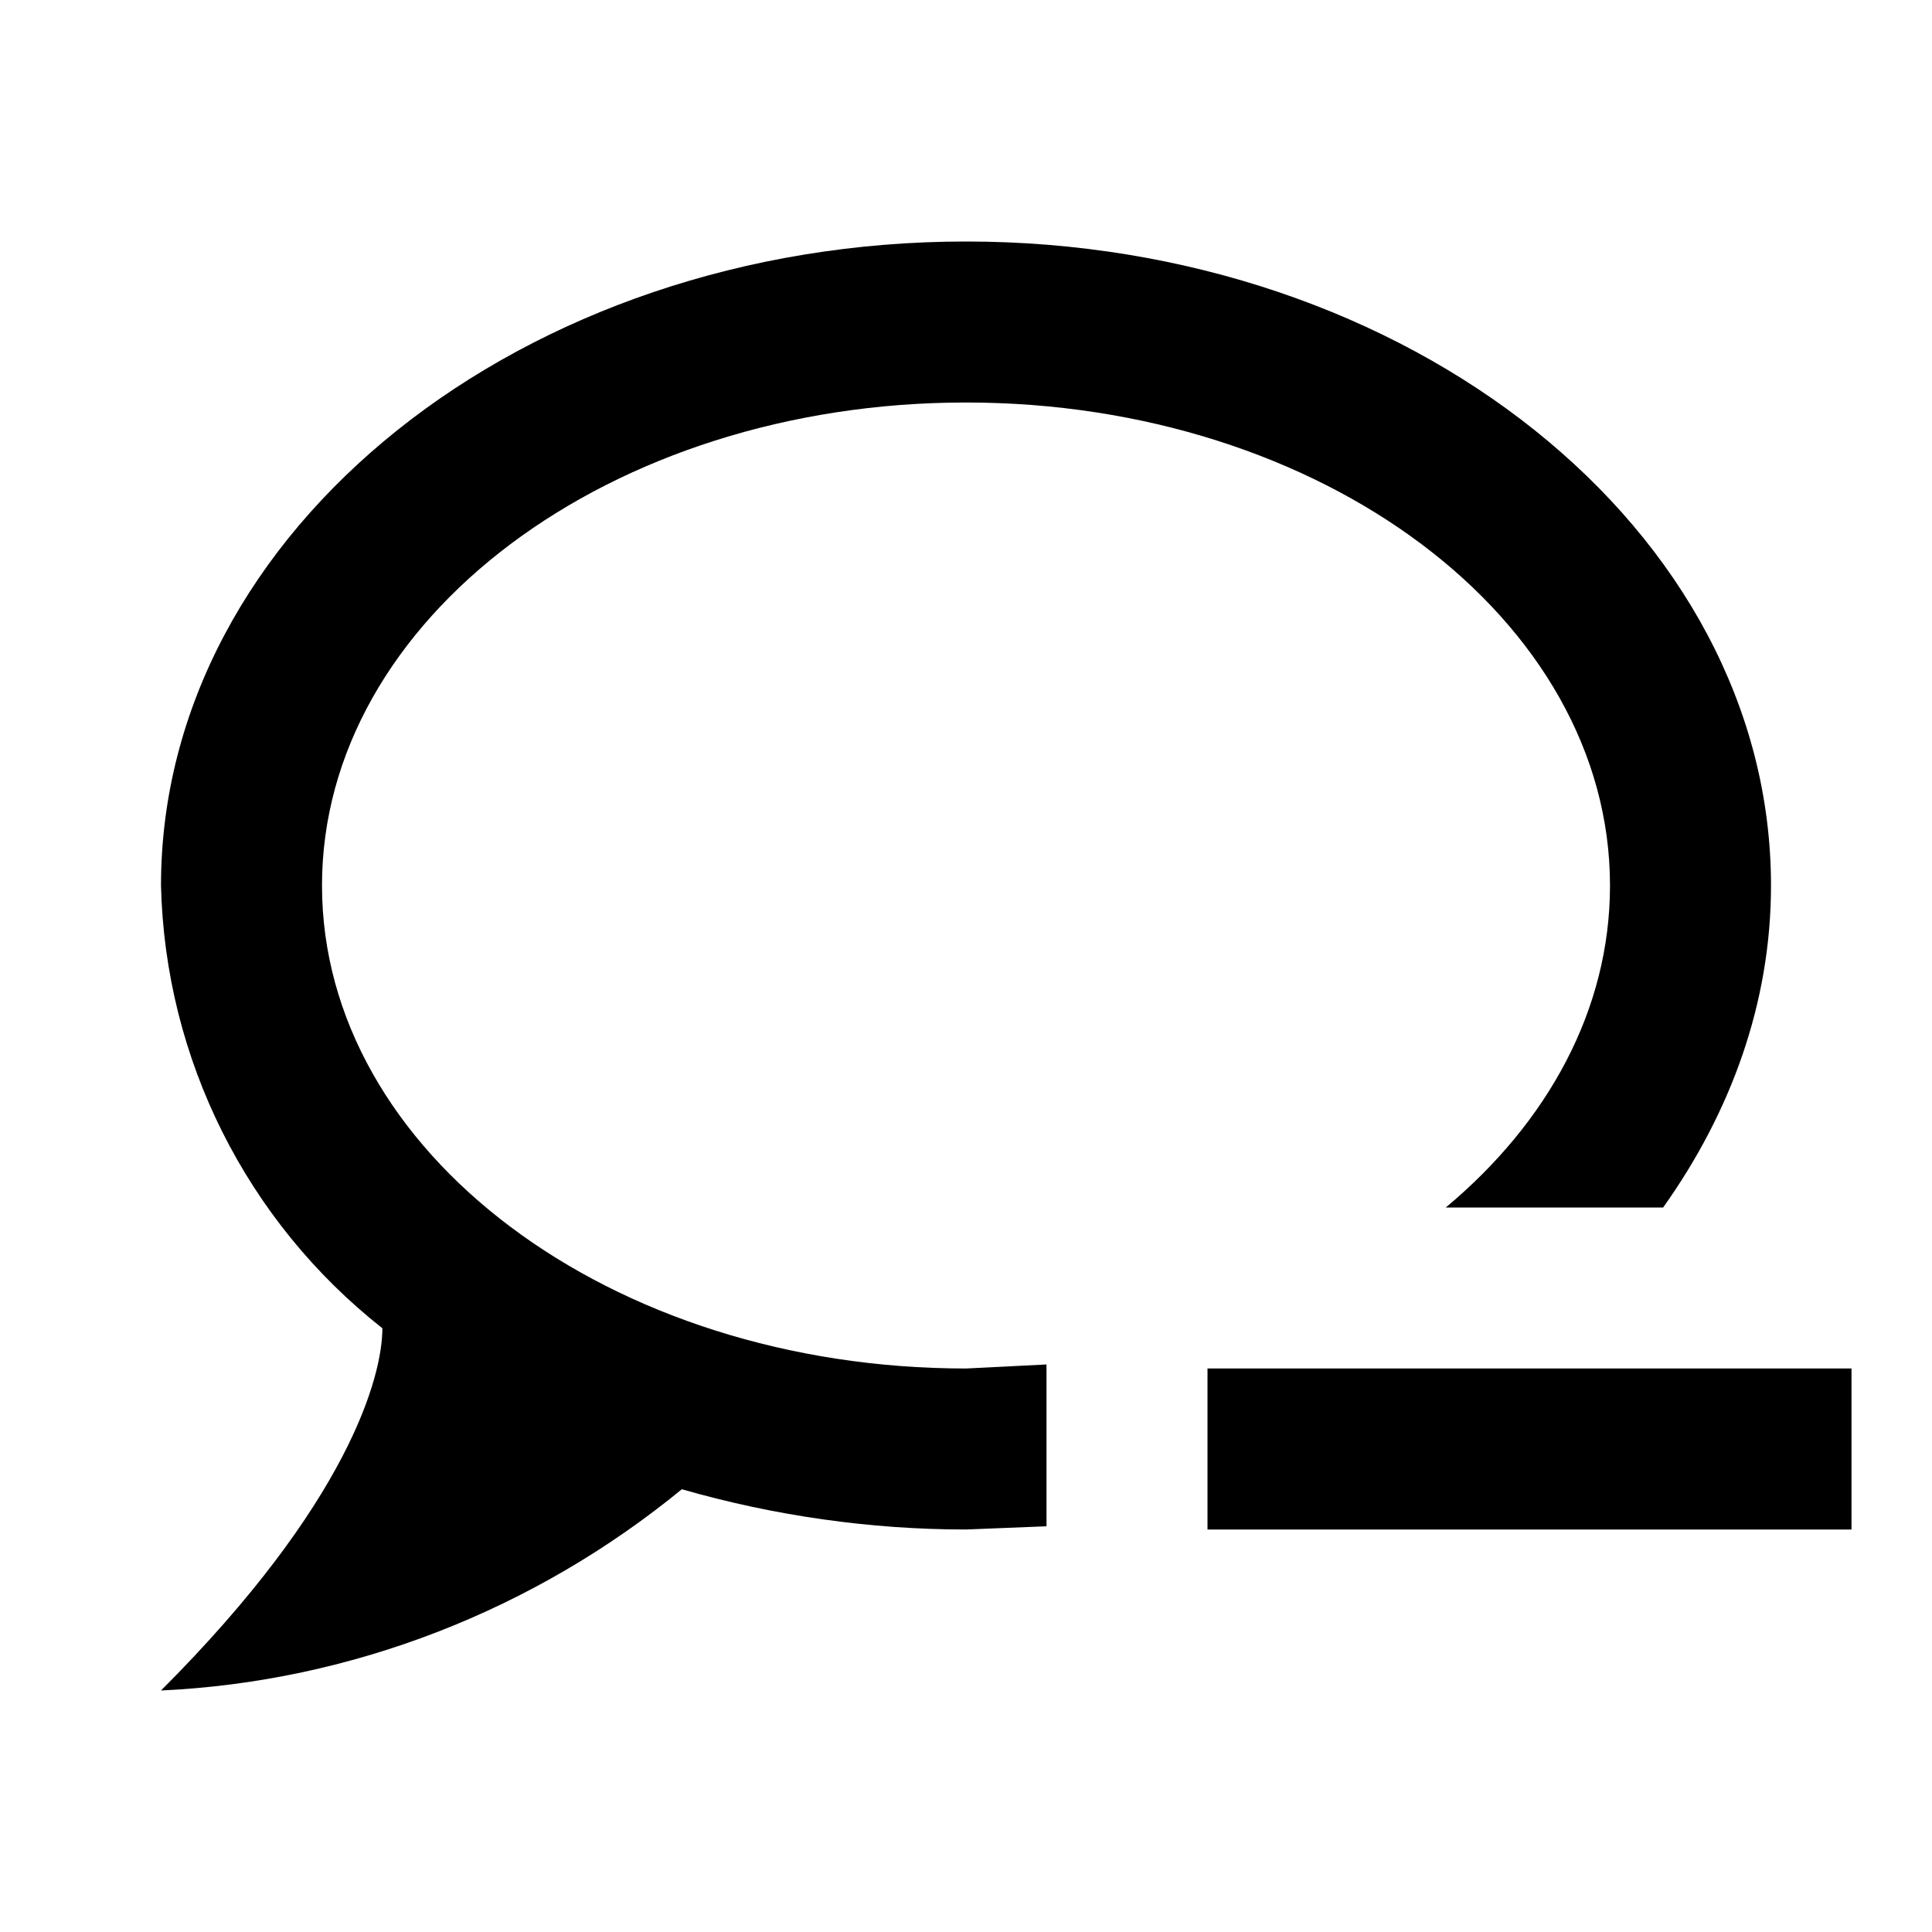
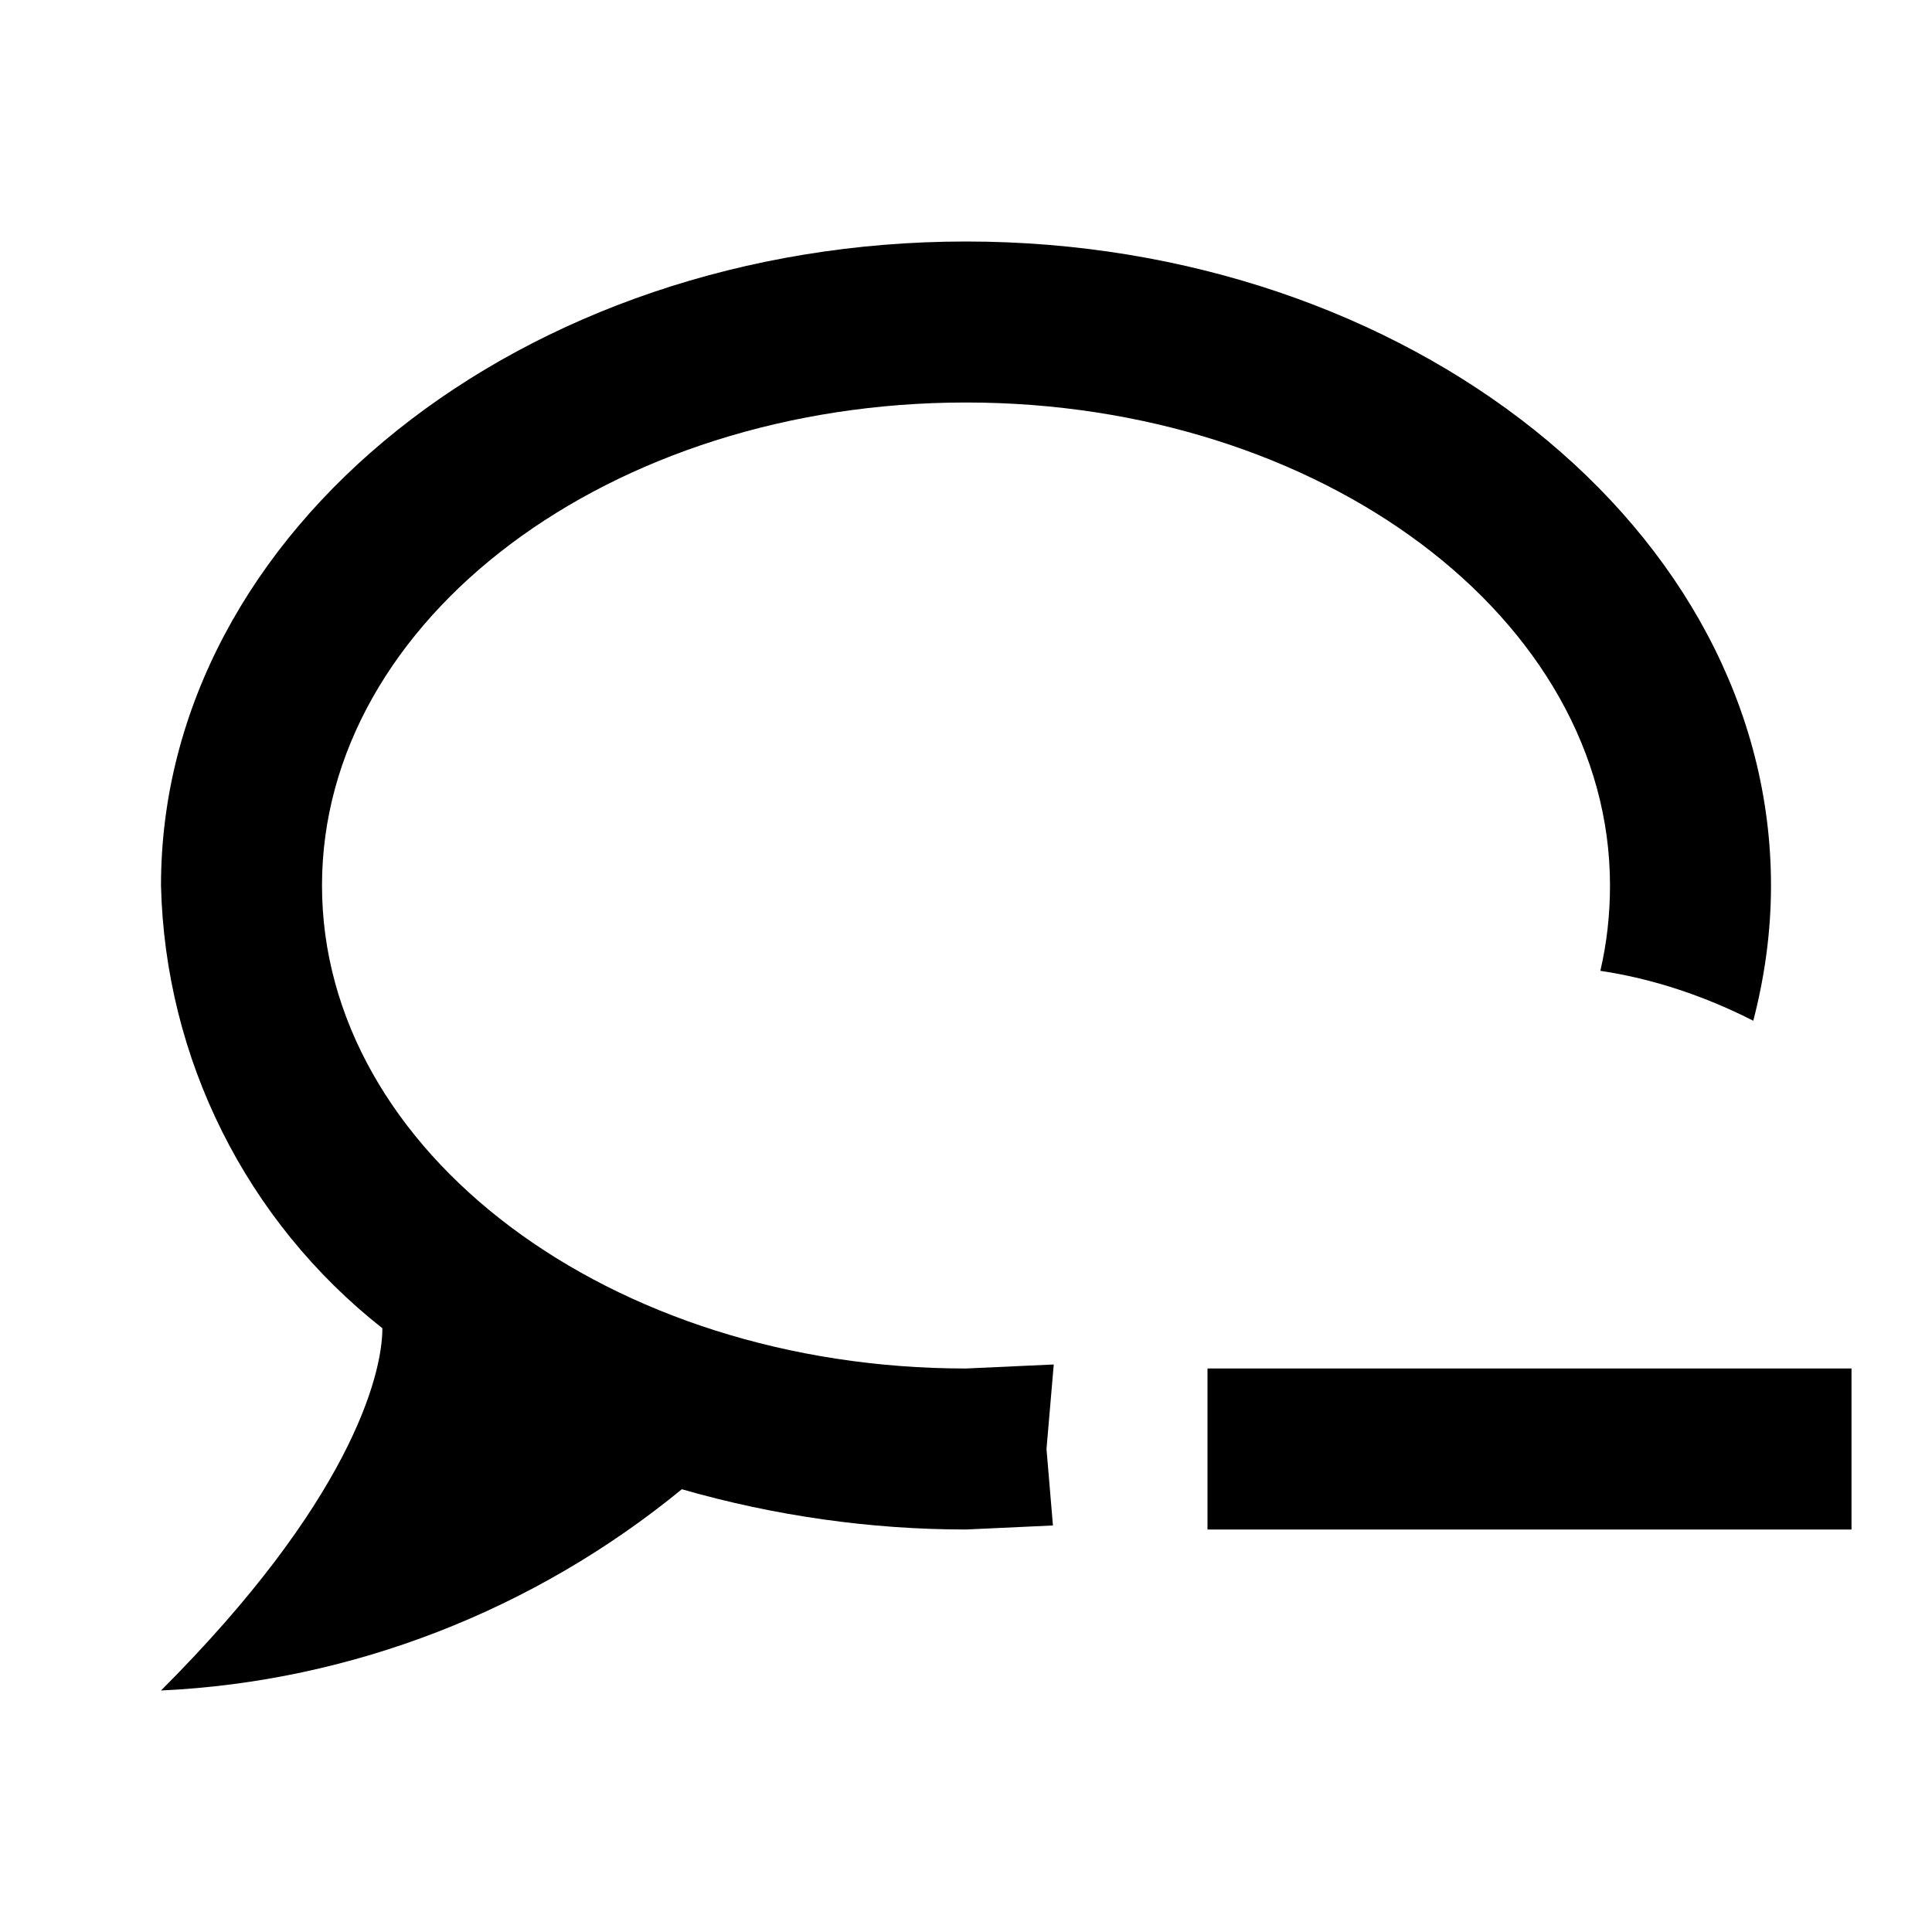
<svg xmlns="http://www.w3.org/2000/svg" viewBox="0 0 24 24">
-   <path d="M12 3c5.5 0 10 3.58 10 8 0 1.46-.5 2.82-1.34 4h-2.7c1.27-1.06 2.04-2.46 2.04-4 0-3.31-3.58-6-8-6s-8 2.69-8 6 3.58 6 8 6l1-.05v2.01L12 19c-1.19 0-2.38-.17-3.53-.5C6.64 20 4.37 20.89 2 21c2.33-2.33 2.75-3.9 2.75-4.5A7.218 7.218 0 012 11c0-4.42 4.5-8 10-8m3 14h8v2h-8v-2z" />
+   <path d="M12 3c5.5 0 10 3.58 10 8 0 .58-.08 1.14-.22 1.68-.59-.3-1.23-.52-1.9-.62.08-.34.12-.7.12-1.06 0-3.31-3.58-6-8-6s-8 2.69-8 6 3.58 6 8 6l1.09-.05L13 18l.08.95L12 19c-1.19 0-2.38-.17-3.53-.5C6.64 20 4.37 20.89 2 21c2.33-2.33 2.75-3.9 2.75-4.5A7.218 7.218 0 012 11c0-4.42 4.5-8 10-8m11 14v2h-8v-2h8z" />
</svg>
